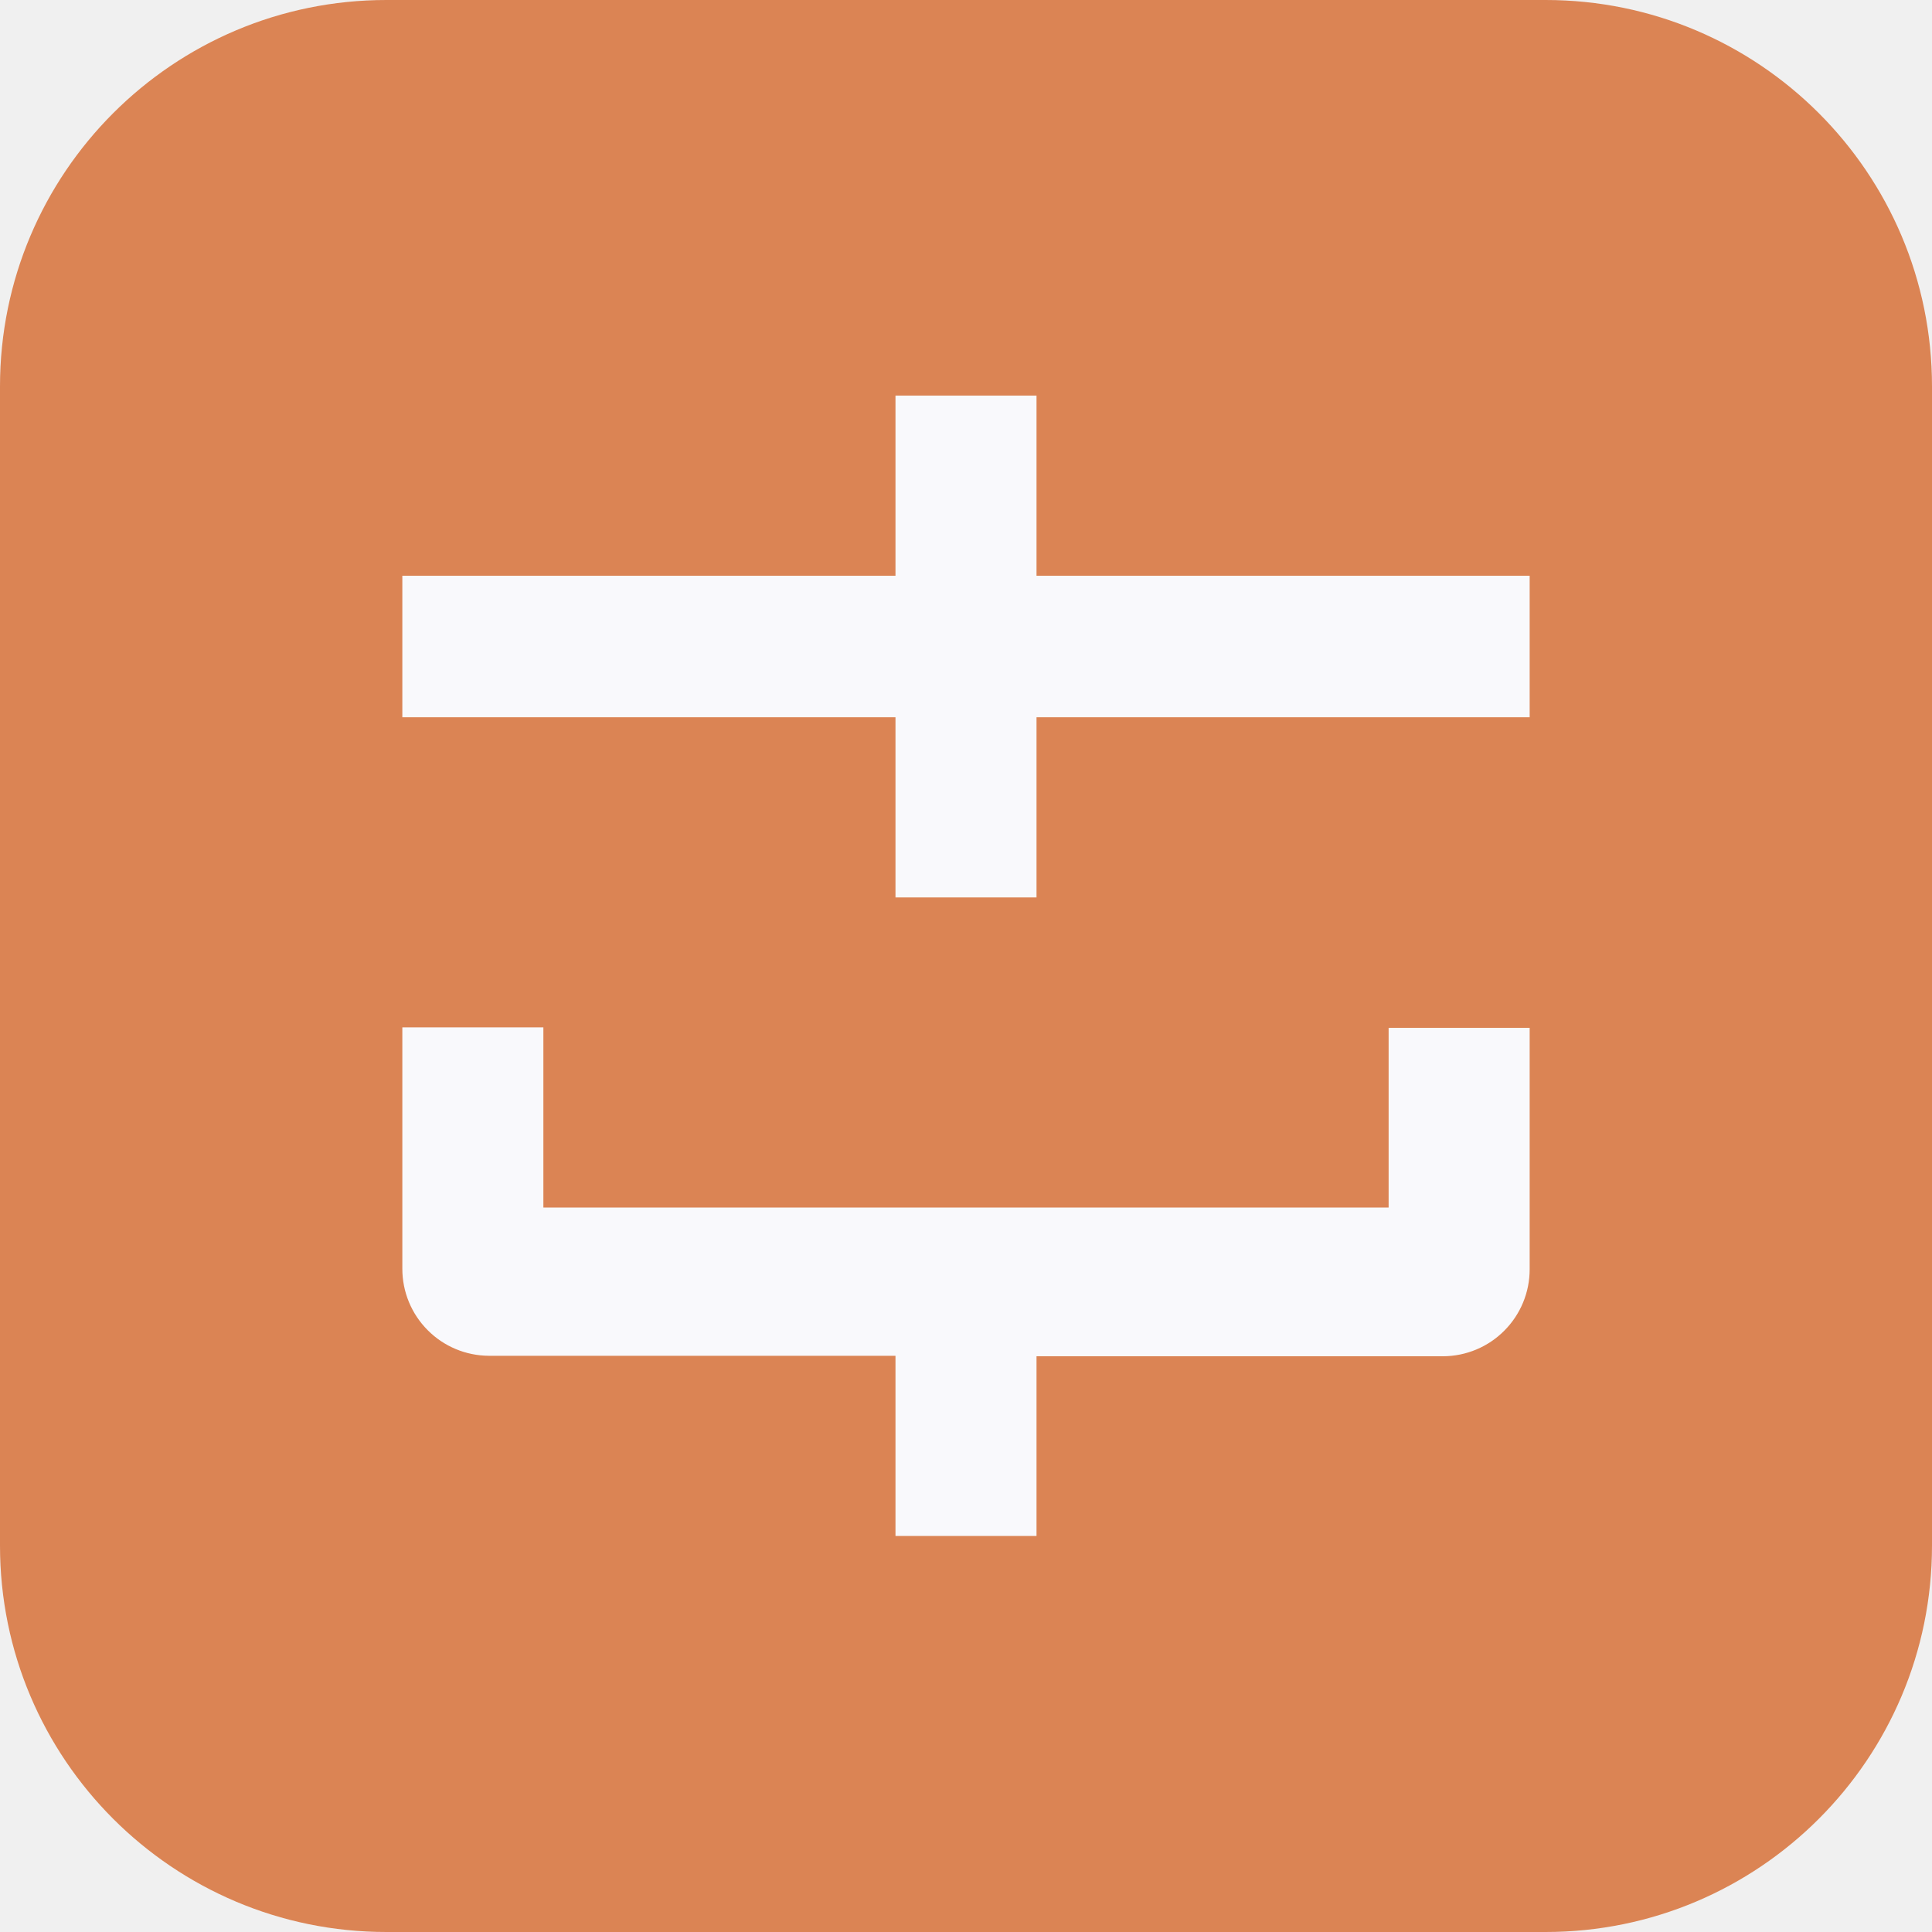
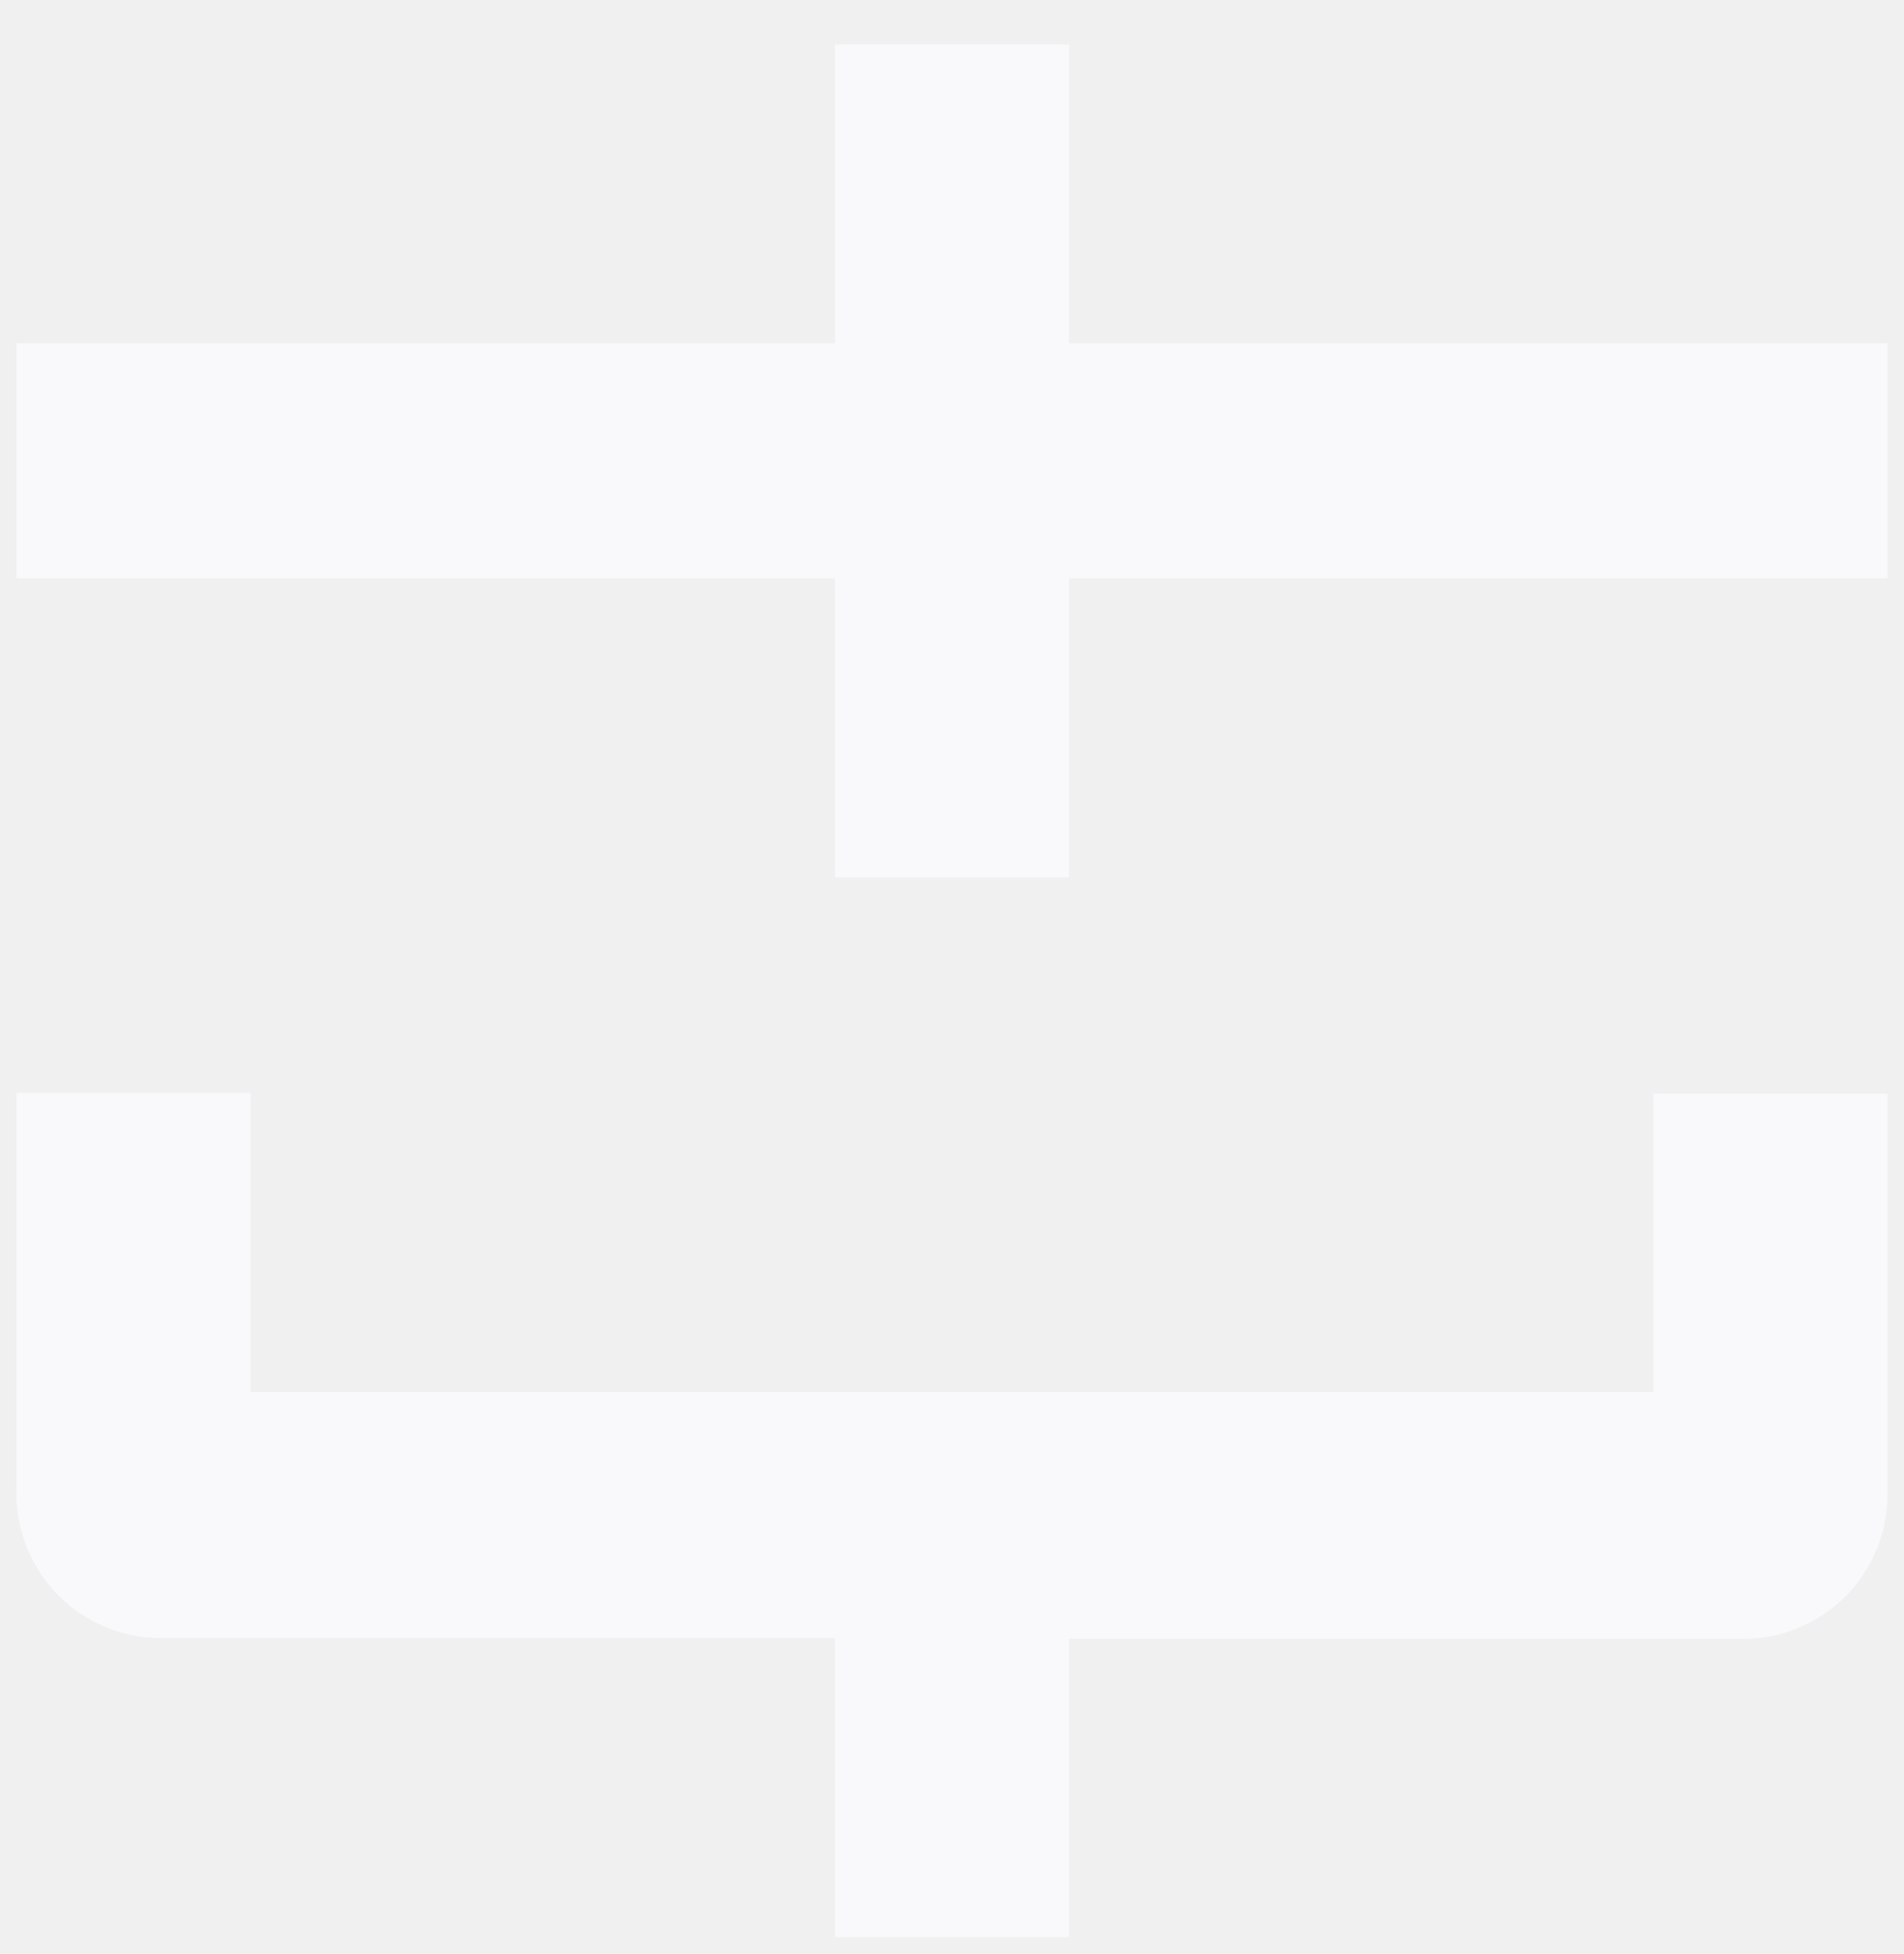
- <svg xmlns="http://www.w3.org/2000/svg" width="40" height="40" viewBox="0 0 40 40" fill="none">
-   <g clip-path="url(#clip0_209_45)">
-     <path d="M40 0H0V40H40V0Z" fill="#DB8454" />
-     <path d="M21.46 11.92V8.19H18.54V11.92H8.33V14.85H18.54V18.58H21.46V14.85H31.67V11.92H21.46Z" fill="#F9F9FC" />
-     <path d="M28.75 25H11.25V21.27H8.33V26.27C8.33 26.746 8.518 27.202 8.854 27.539C9.189 27.877 9.644 28.067 10.12 28.07H18.54V31.8H21.46V28.08H29.88C30.356 28.077 30.811 27.887 31.146 27.549C31.482 27.212 31.67 26.756 31.67 26.28V21.28H28.75V25Z" fill="#F9F9FC" />
-   </g>
-   <defs>
-     <clipPath id="clip0_209_45">
-       <rect width="40" height="40" rx="8" fill="white" />
-     </clipPath>
-   </defs>
+ <svg xmlns="http://www.w3.org/2000/svg" width="38" height="39" viewBox="0 0 38 39" fill="none">
+   <path d="M21.336 6.854V0.886H16.664V6.854H0.328V11.542H16.664V17.51H21.336V11.542H37.672V6.854H21.336Z" fill="#F9F9FC" />
+   <path d="M33 27.782H5V21.814H0.328V29.814C0.328 30.575 0.629 31.305 1.166 31.845C1.703 32.384 2.431 32.69 3.192 32.694H16.664V38.662H21.336V32.71H34.808C35.569 32.706 36.298 32.4 36.834 31.861C37.371 31.321 37.672 30.591 37.672 29.83V21.83H33V27.782Z" fill="#F9F9FC" />
</svg>
